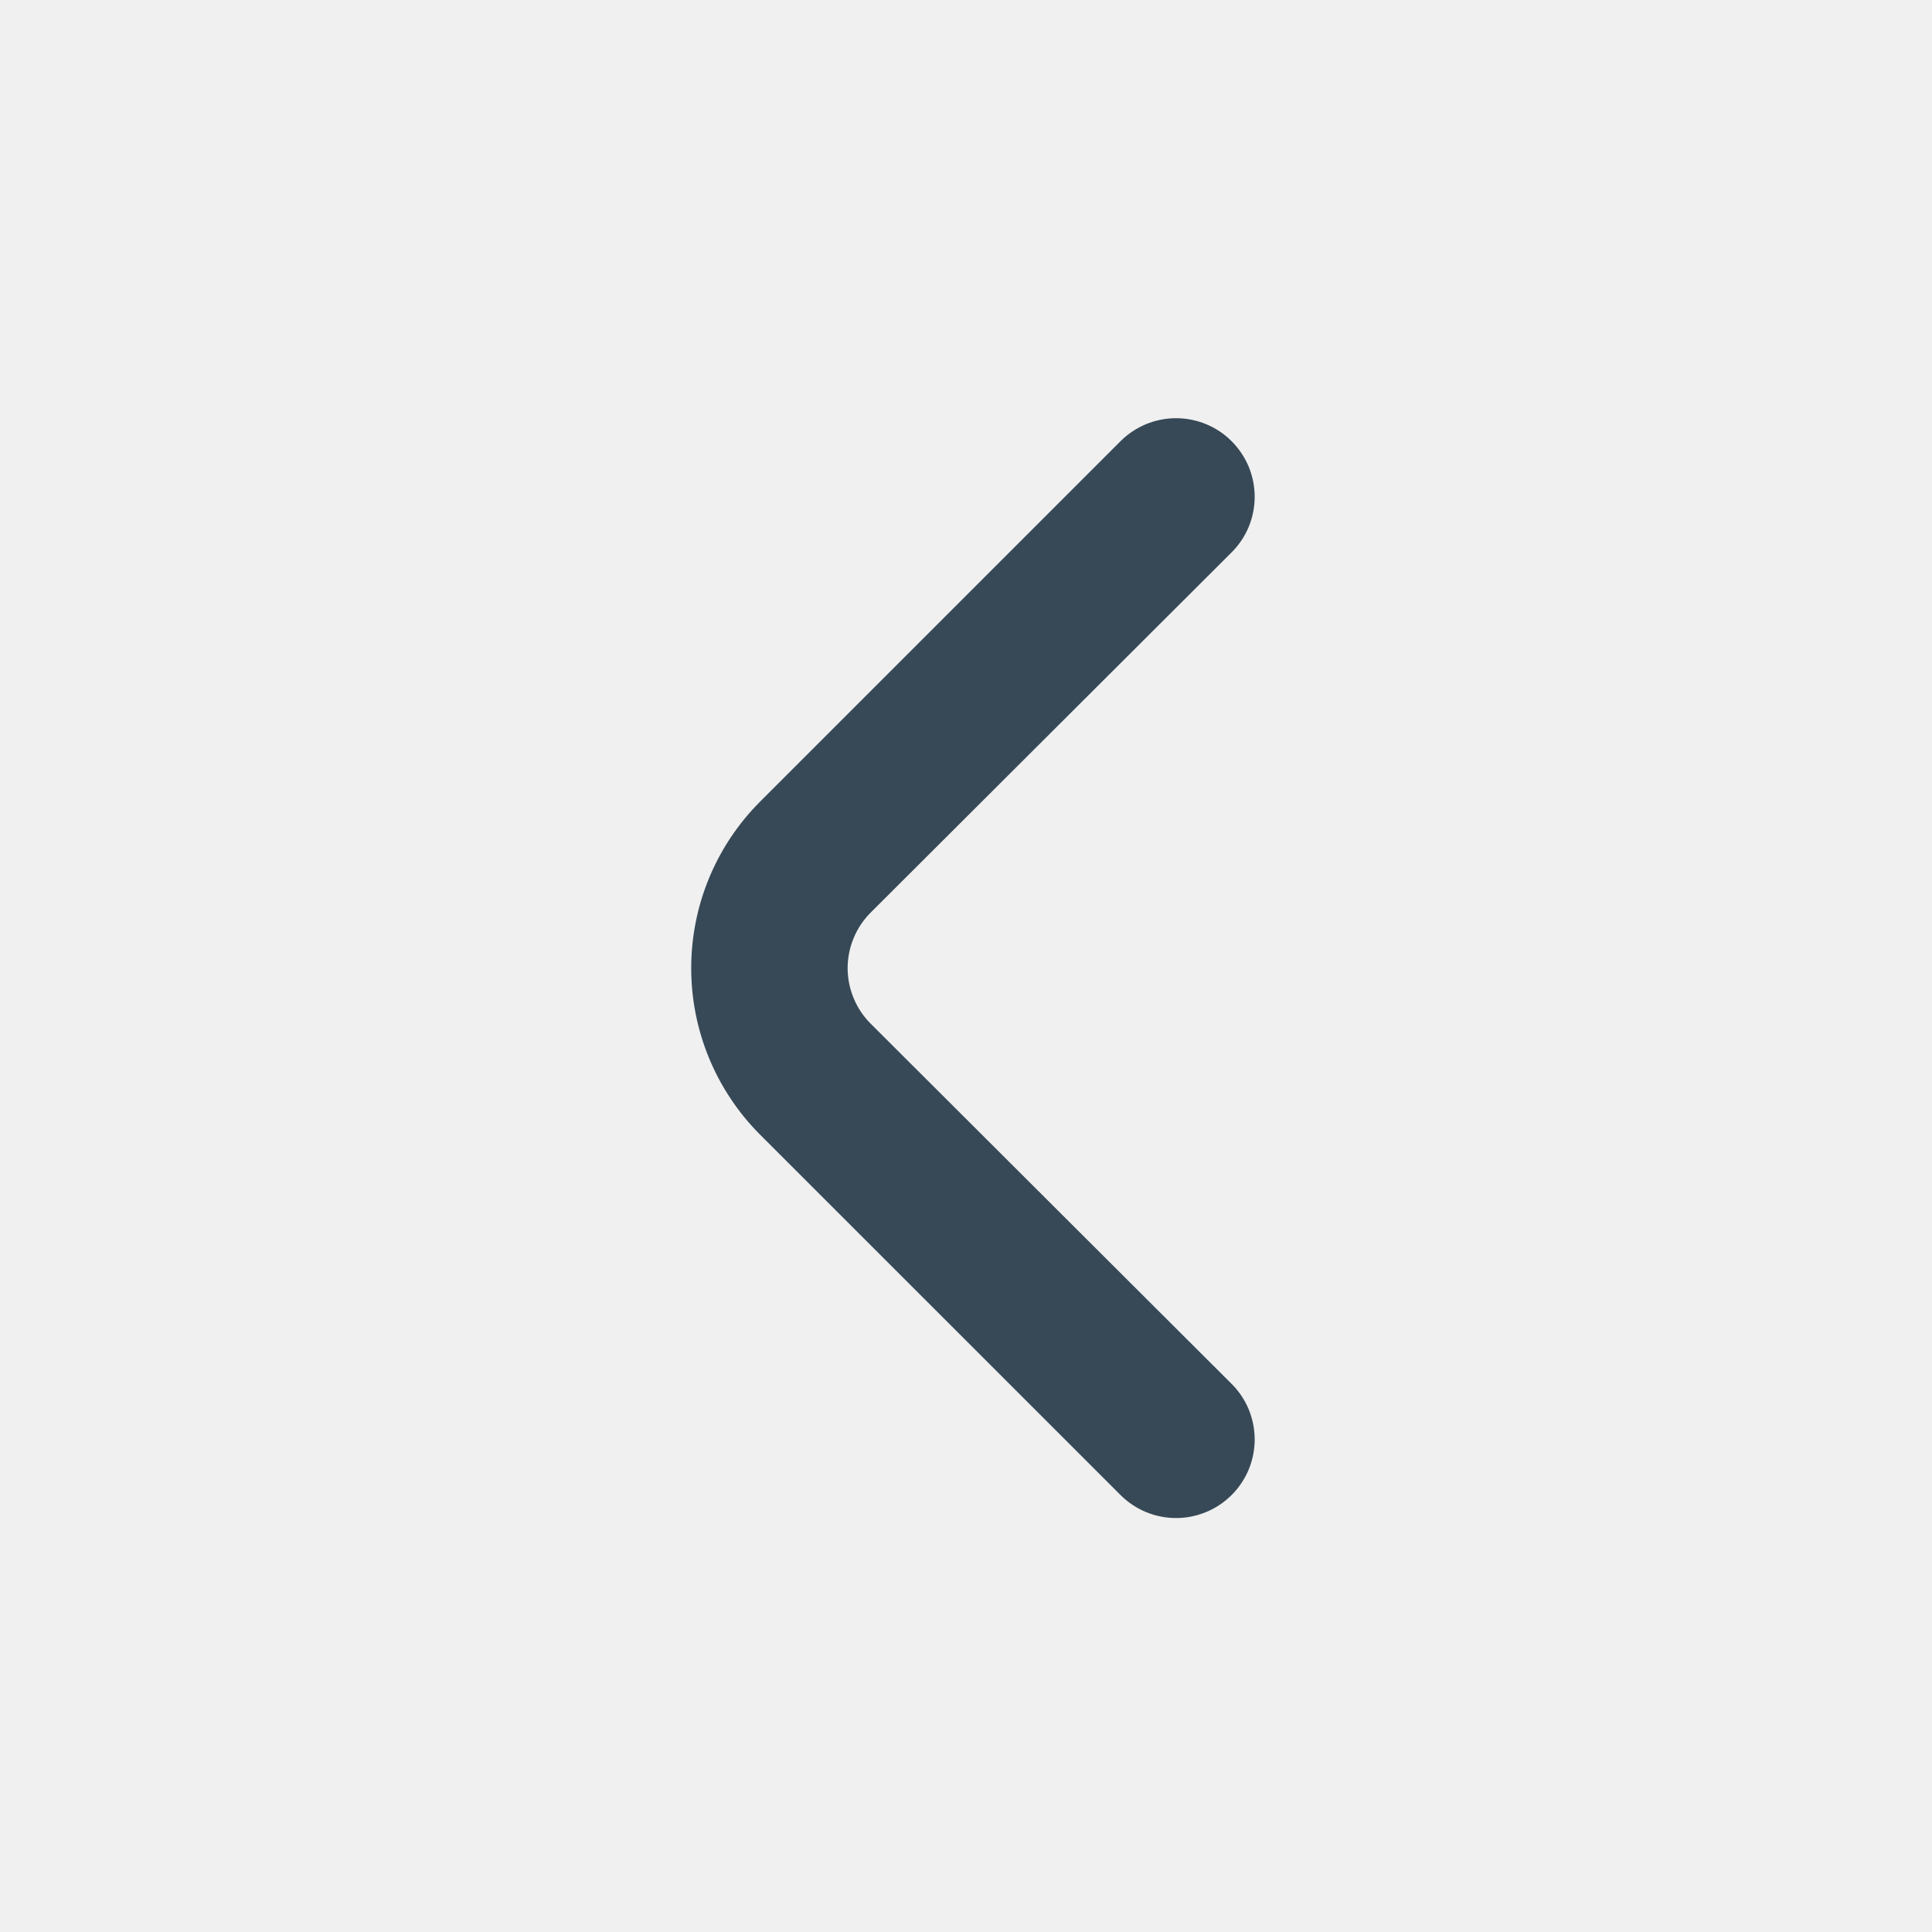
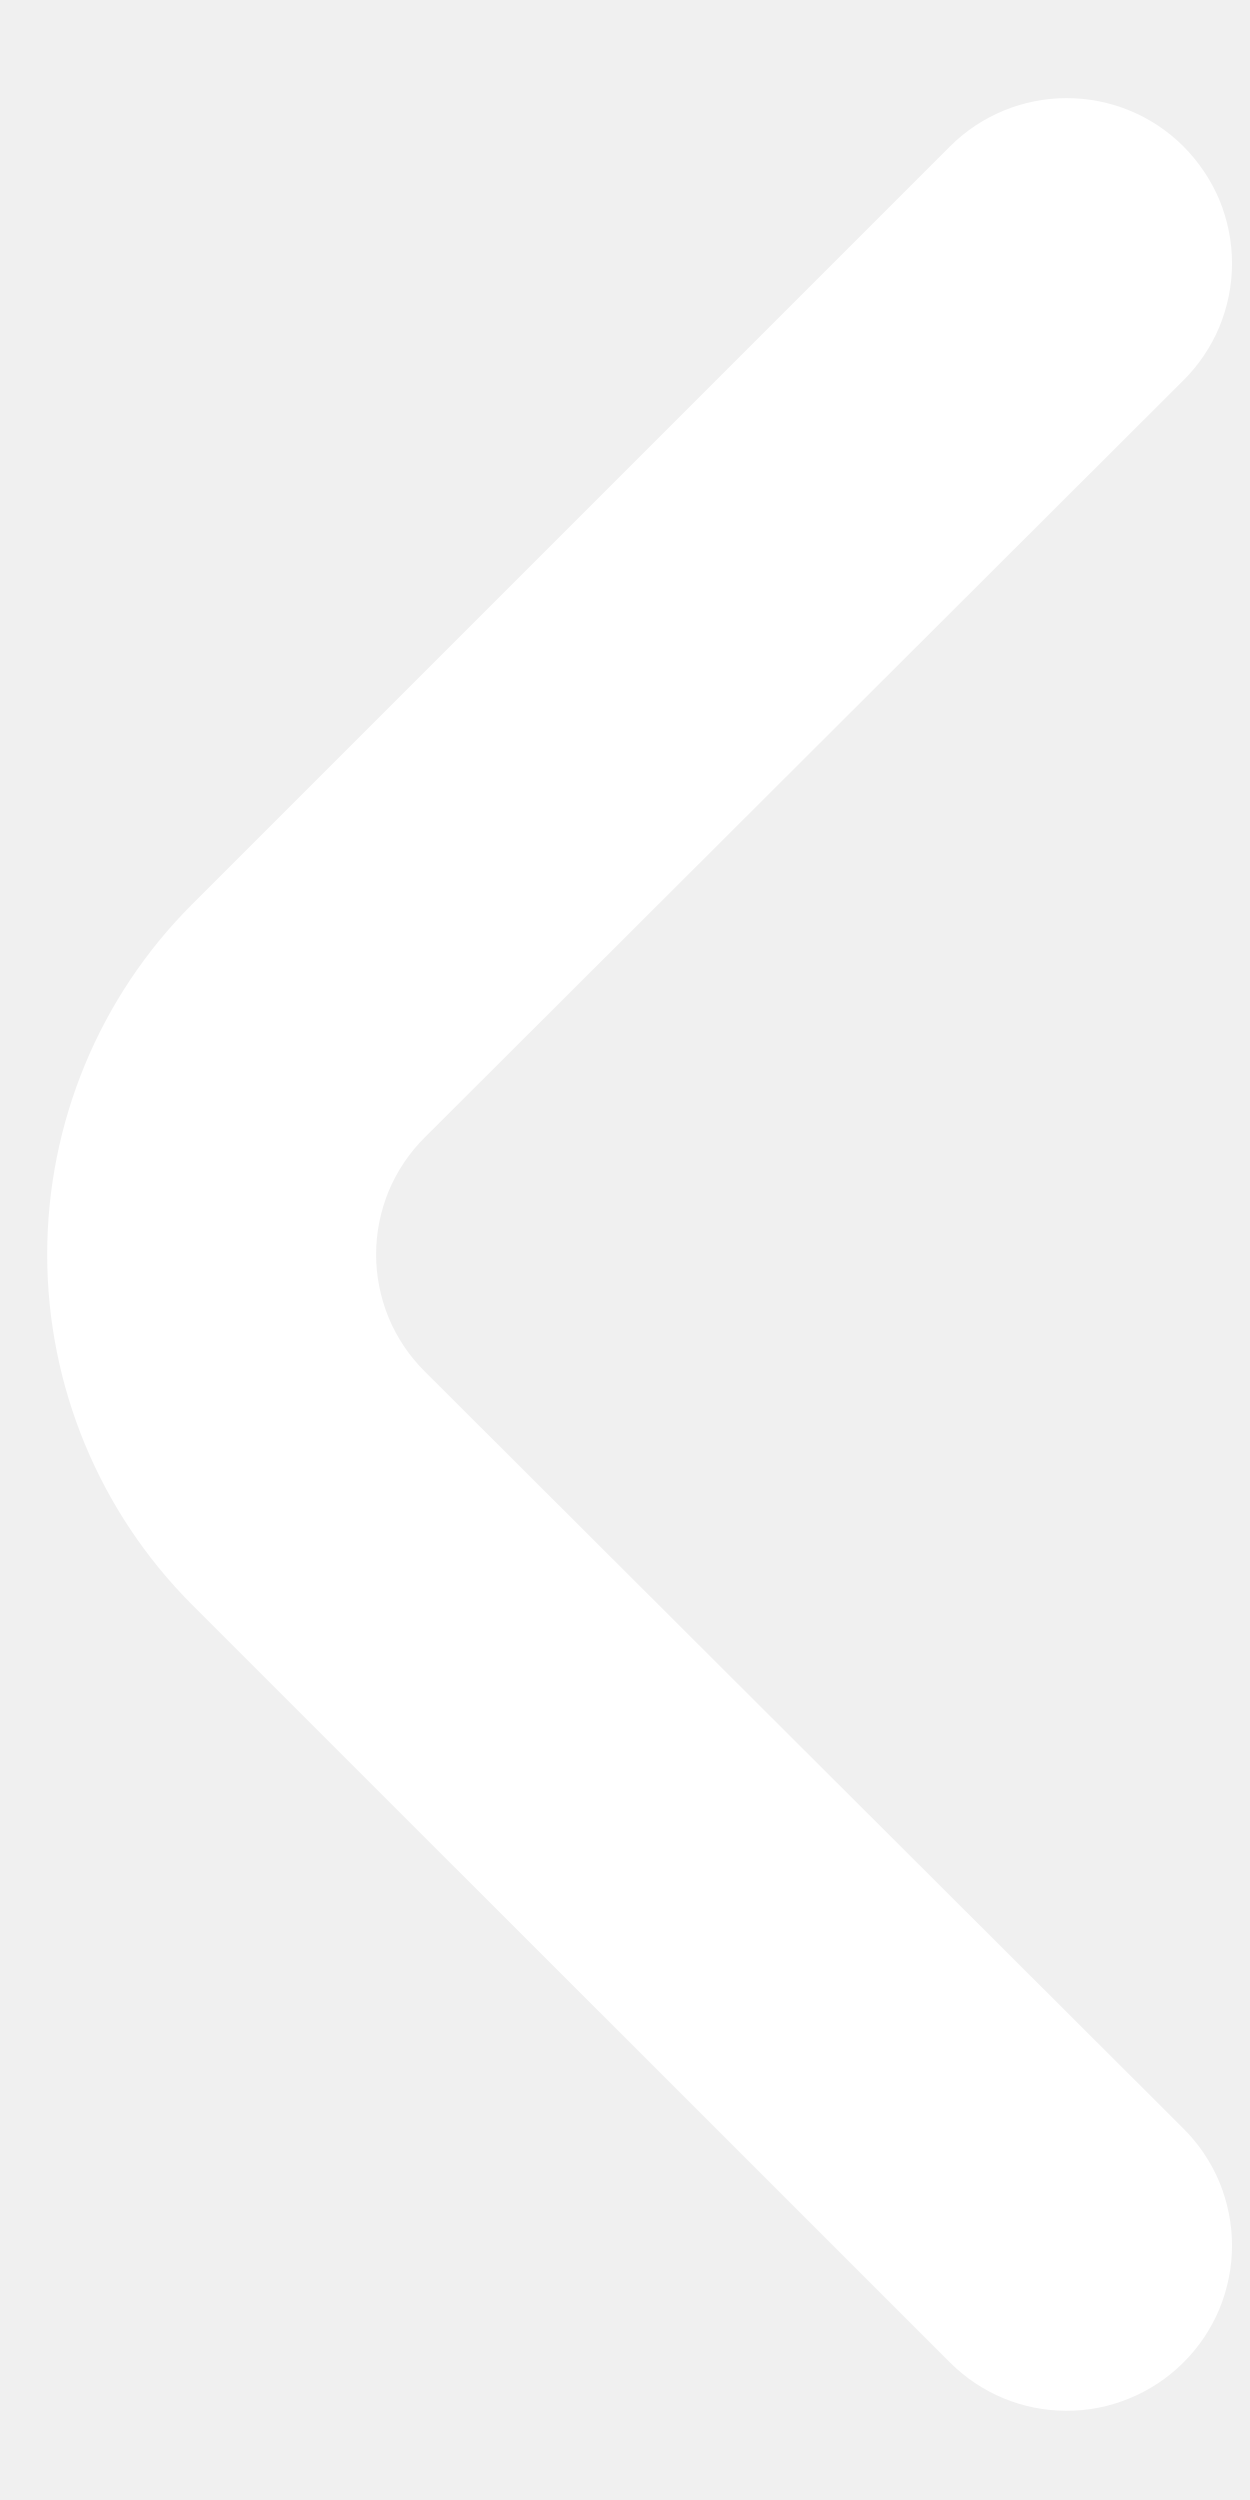
- <svg xmlns="http://www.w3.org/2000/svg" width="26" height="26" viewBox="0 0 26 26" fill="none">
-   <path d="M11.72 13.779C11.621 13.681 11.542 13.564 11.489 13.435C11.435 13.306 11.407 13.168 11.407 13.029C11.407 12.889 11.435 12.751 11.489 12.622C11.542 12.493 11.621 12.377 11.72 12.278L16.572 7.436C16.671 7.338 16.75 7.221 16.804 7.092C16.857 6.964 16.885 6.825 16.885 6.686C16.885 6.546 16.857 6.408 16.804 6.279C16.75 6.151 16.671 6.034 16.572 5.935C16.374 5.738 16.106 5.628 15.827 5.628C15.548 5.628 15.28 5.738 15.082 5.935L10.229 10.788C9.635 11.382 9.302 12.188 9.302 13.029C9.302 13.869 9.635 14.675 10.229 15.27L15.082 20.122C15.278 20.317 15.544 20.428 15.822 20.429C15.961 20.43 16.099 20.403 16.227 20.35C16.356 20.298 16.473 20.22 16.572 20.122C16.671 20.024 16.75 19.907 16.804 19.778C16.857 19.649 16.885 19.511 16.885 19.372C16.885 19.232 16.857 19.094 16.804 18.965C16.75 18.836 16.671 18.719 16.572 18.621L11.72 13.779Z" fill="#374957" />
+ <svg xmlns="http://www.w3.org/2000/svg" width="8" height="16" viewBox="0 0 8 16" fill="none">
+   <path d="M2.72 8.779C2.621 8.681 2.542 8.564 2.488 8.435C2.435 8.306 2.407 8.168 2.407 8.029C2.407 7.889 2.435 7.751 2.488 7.622C2.542 7.493 2.621 7.376 2.72 7.278L7.572 2.436C7.671 2.338 7.75 2.221 7.804 2.092C7.857 1.964 7.885 1.825 7.885 1.686C7.885 1.546 7.857 1.408 7.804 1.279C7.75 1.151 7.671 1.034 7.572 0.935C7.374 0.738 7.106 0.628 6.827 0.628C6.548 0.628 6.28 0.738 6.082 0.935L1.229 5.788C0.635 6.382 0.302 7.188 0.302 8.029C0.302 8.869 0.635 9.675 1.229 10.27L6.082 15.122C6.279 15.318 6.544 15.428 6.822 15.429C6.961 15.43 7.099 15.403 7.227 15.35C7.356 15.298 7.473 15.22 7.572 15.122C7.671 15.024 7.75 14.907 7.804 14.778C7.857 14.649 7.885 14.511 7.885 14.372C7.885 14.232 7.857 14.094 7.804 13.965C7.75 13.836 7.671 13.719 7.572 13.621L2.72 8.779Z" fill="white" />
</svg>
